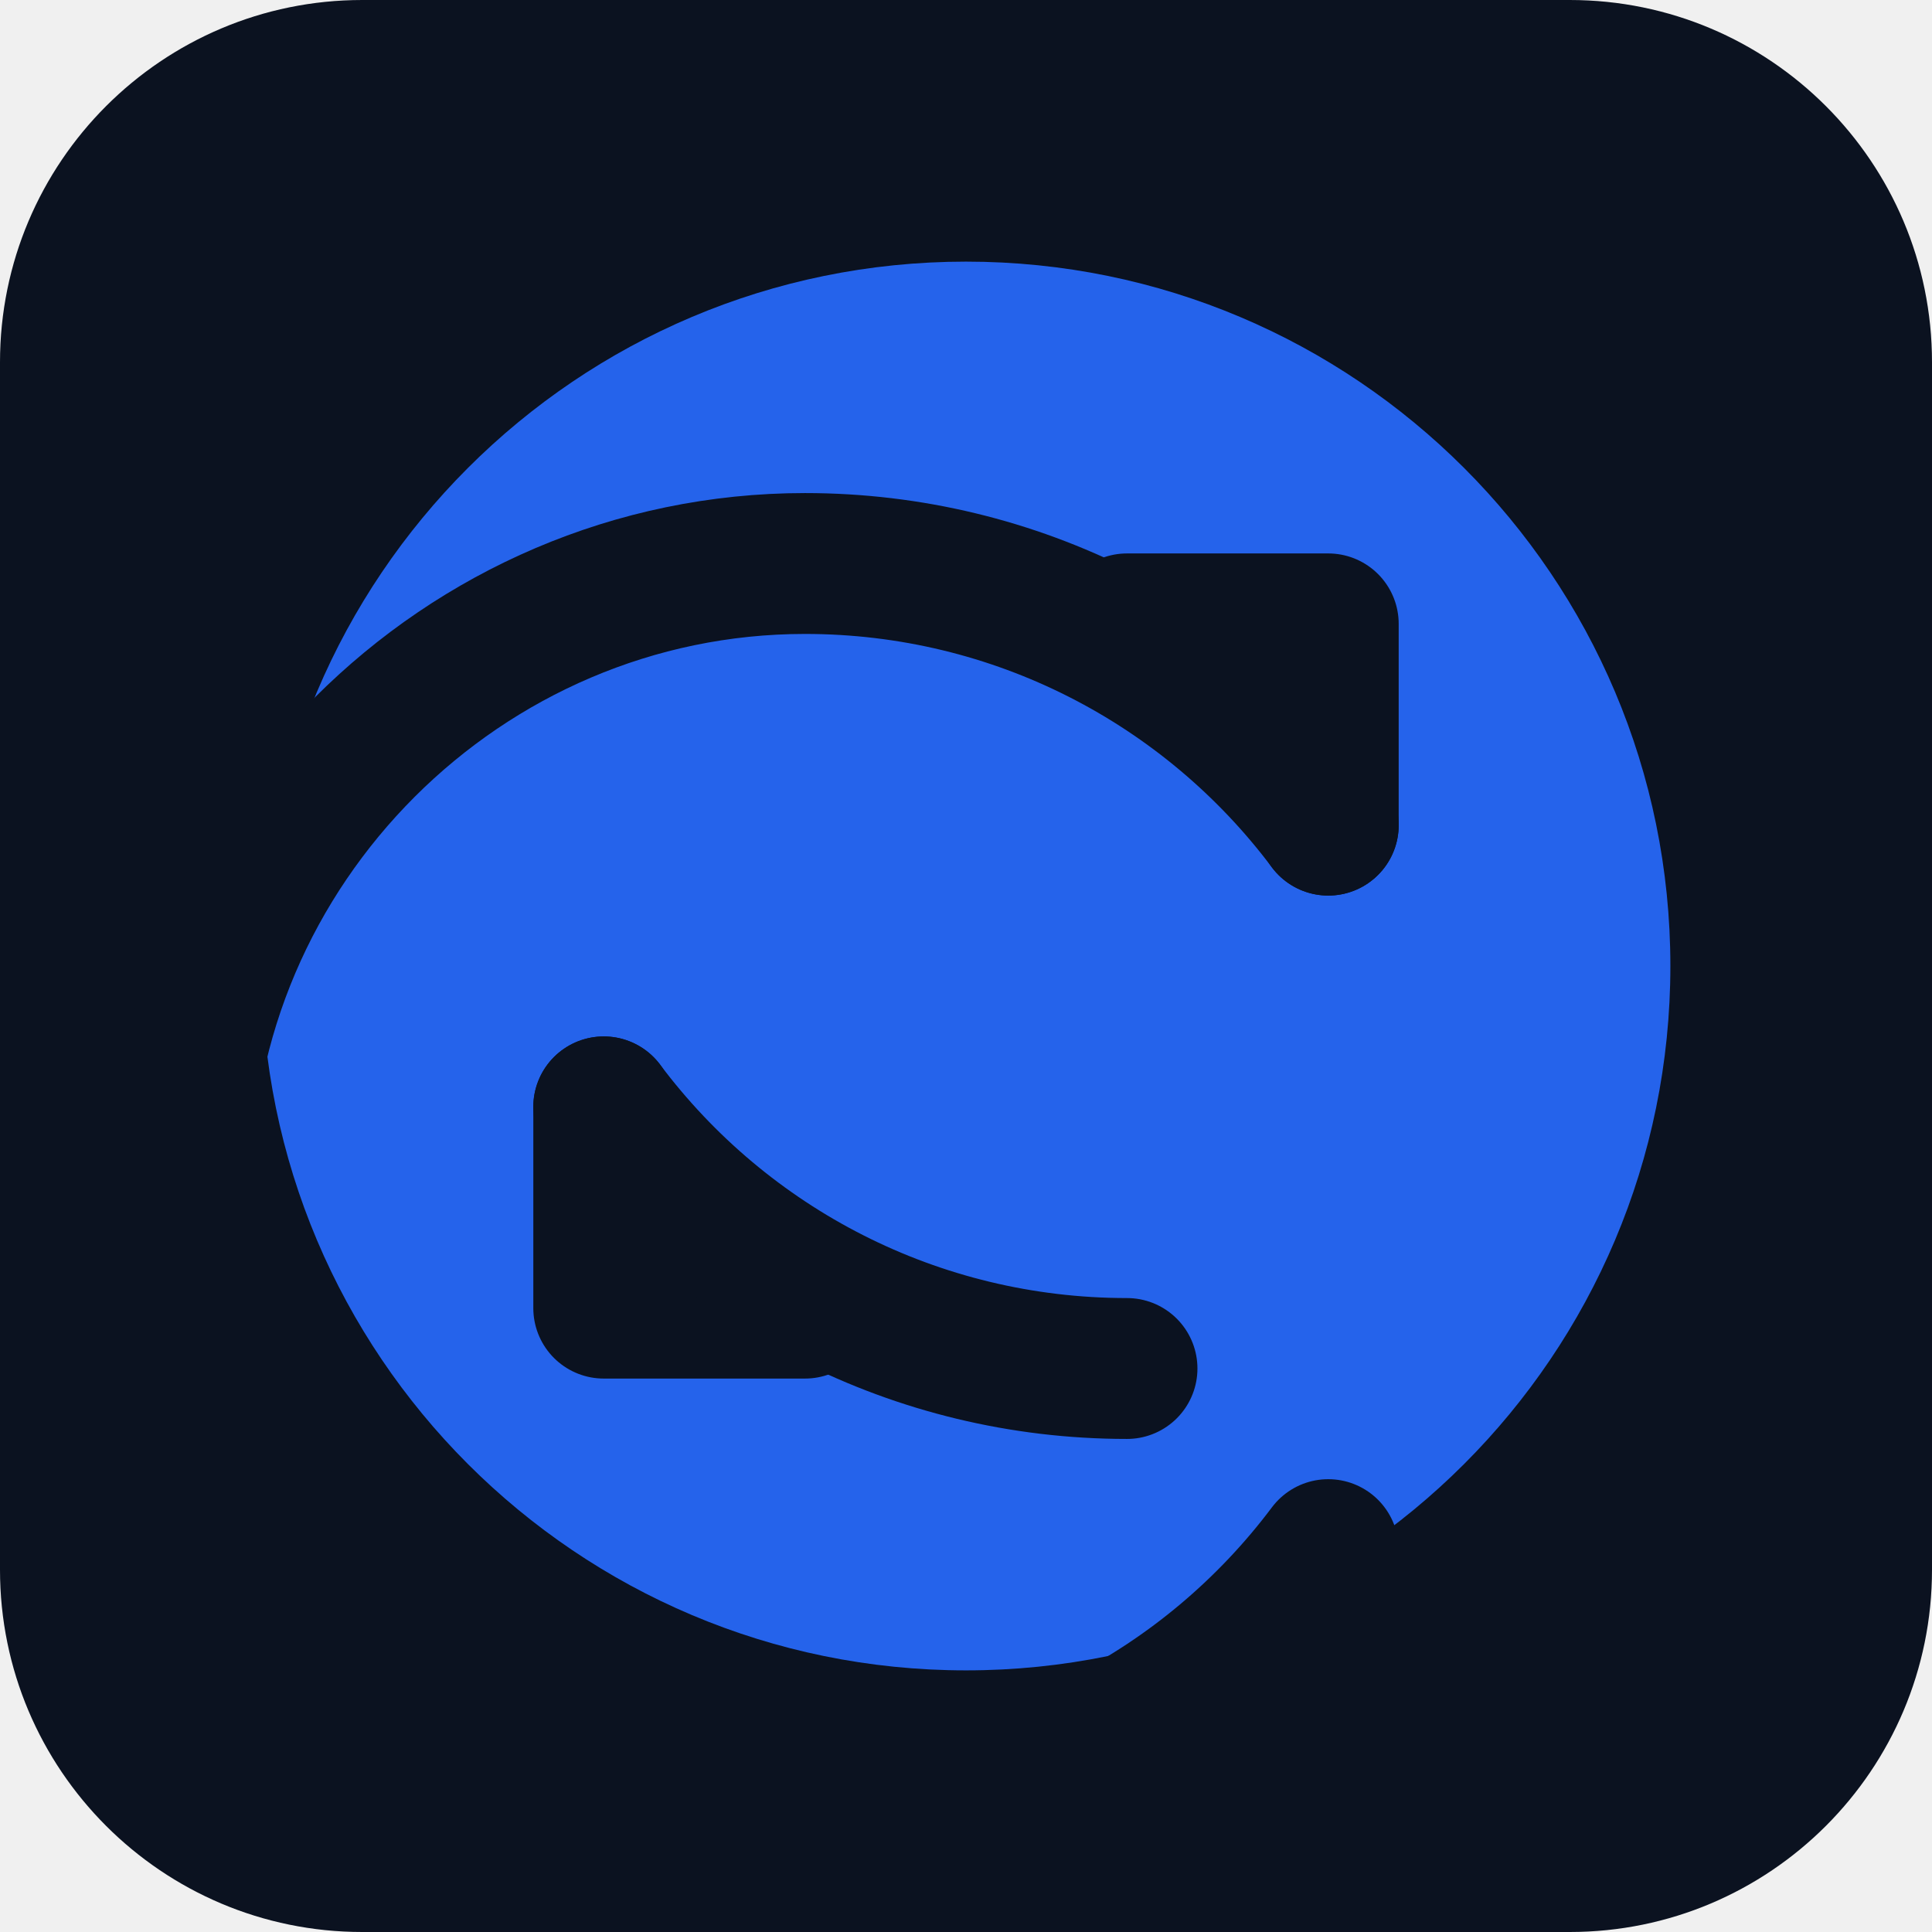
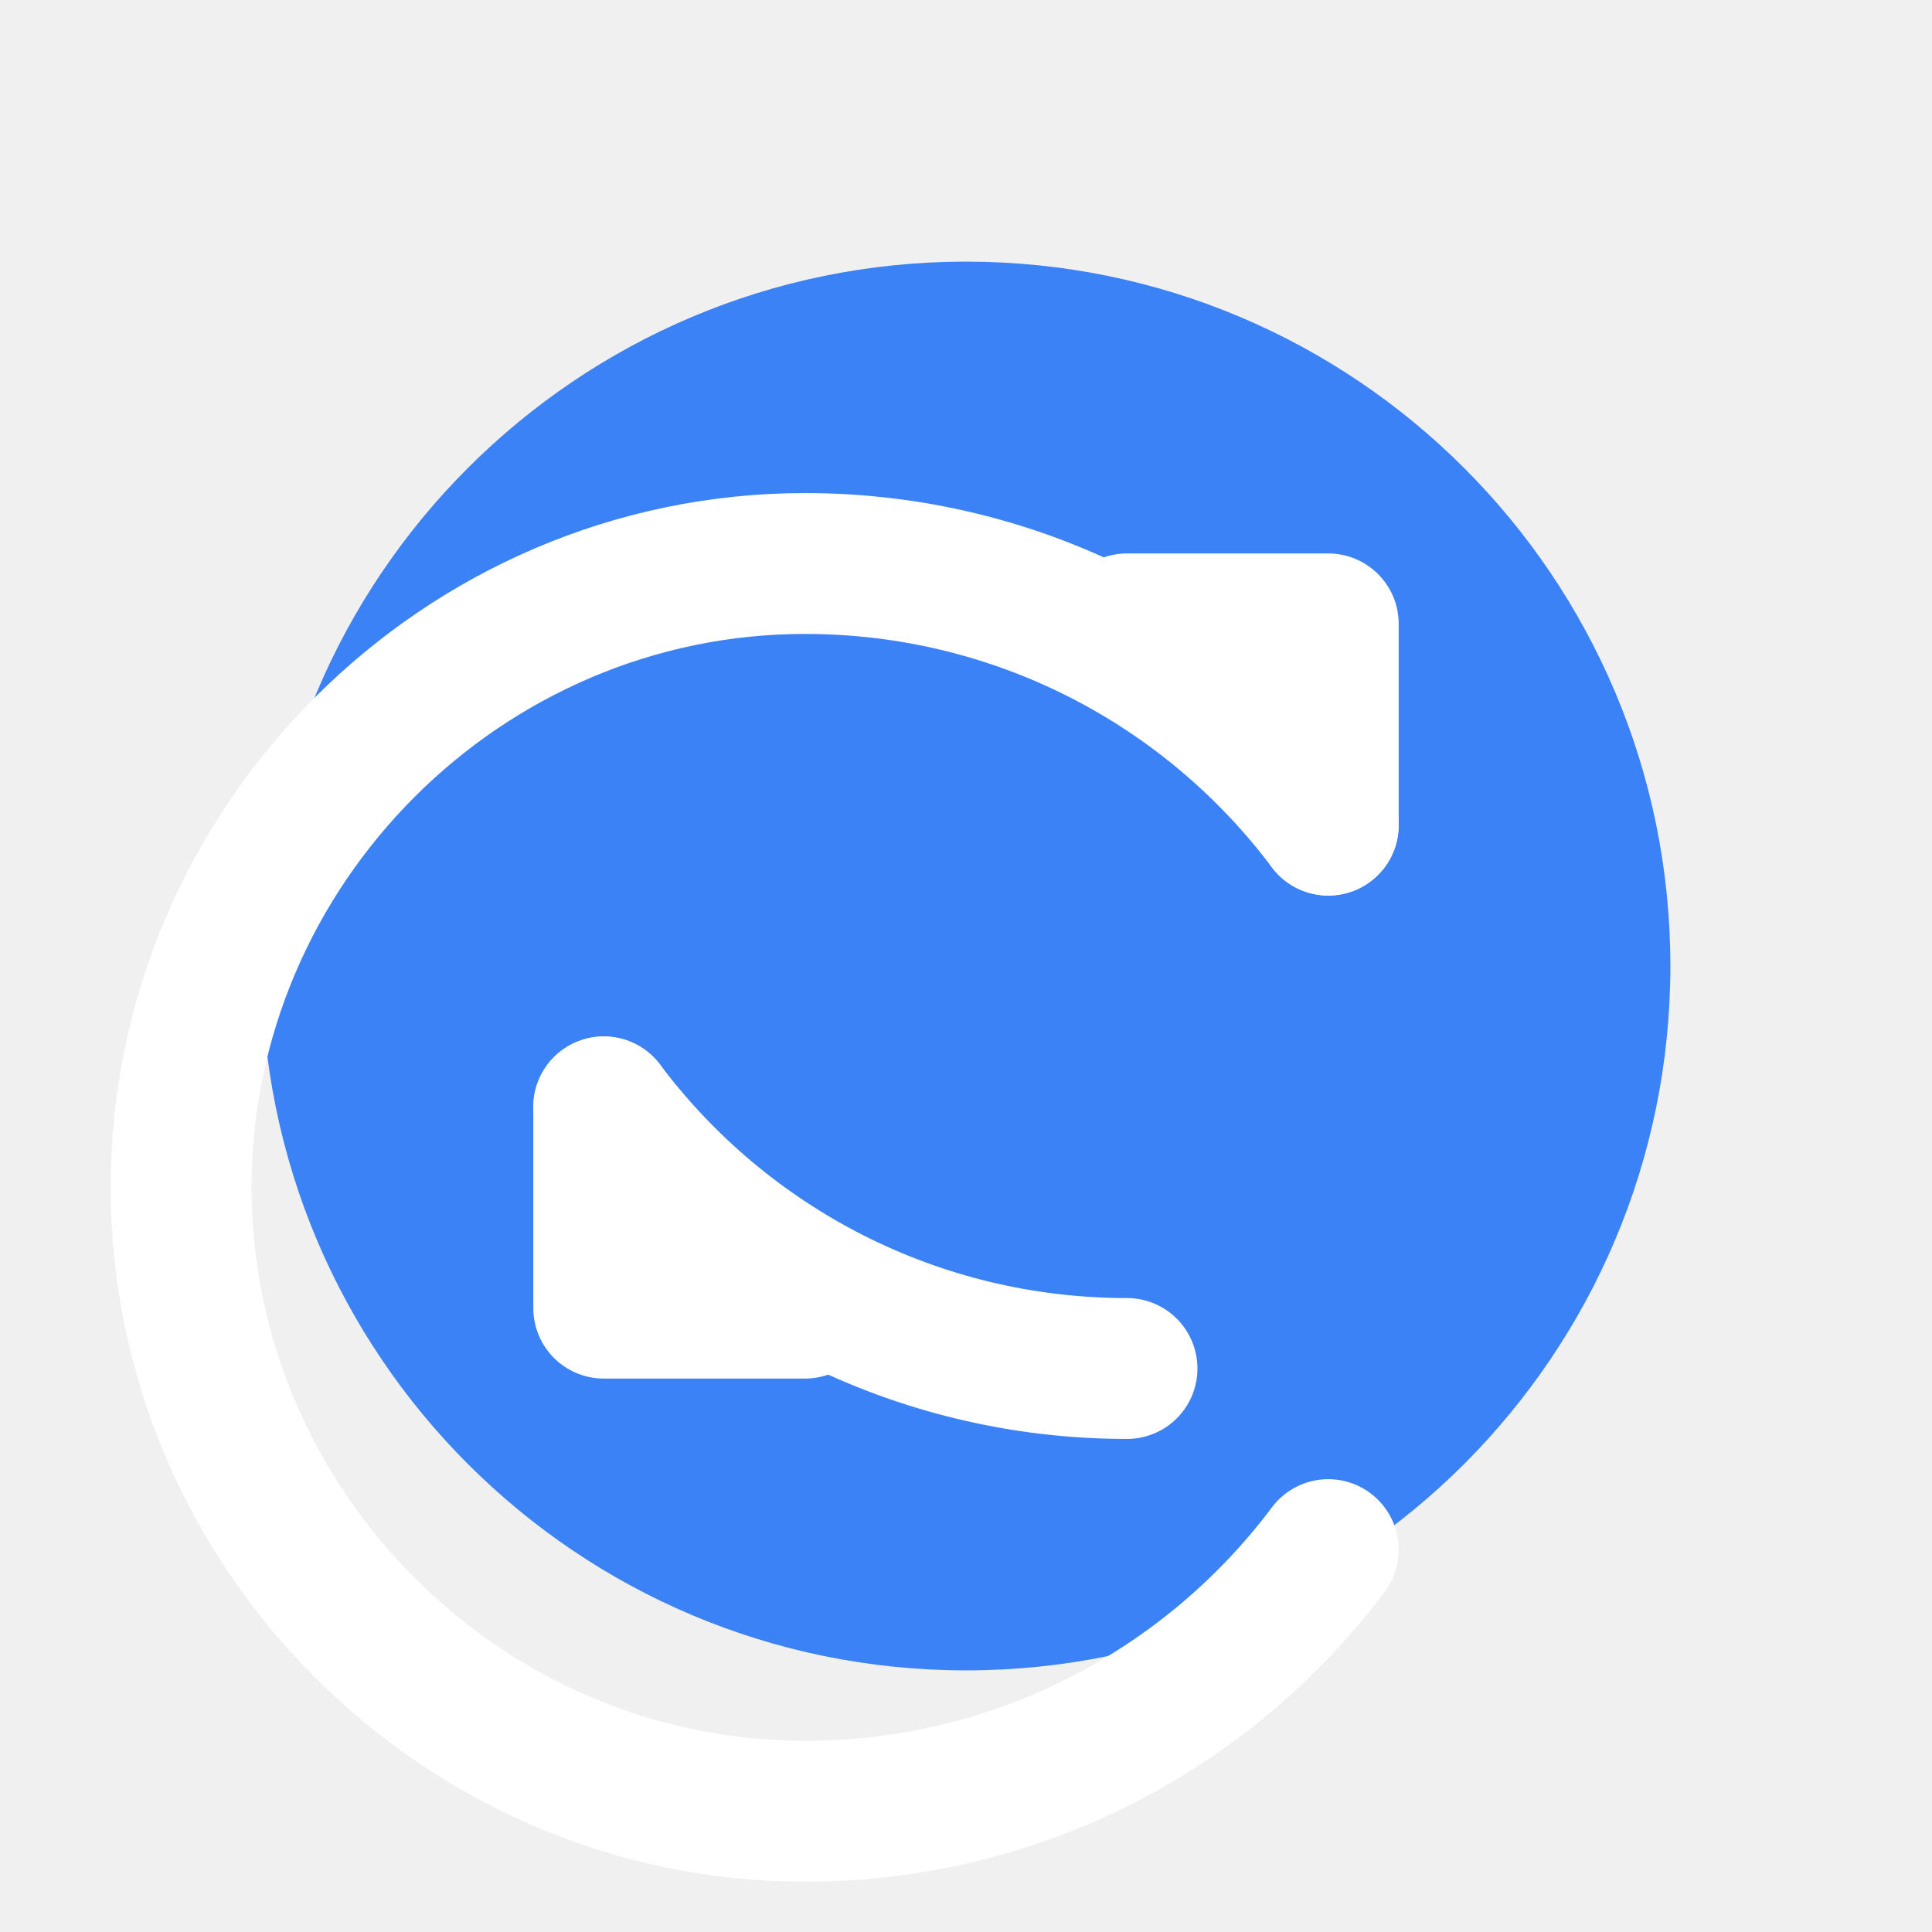
<svg xmlns="http://www.w3.org/2000/svg" width="192" height="192" viewBox="0 0 192 192">
-   <rect width="192" height="192" rx="36" fill="#0b1220" />
-   <circle cx="96" cy="96" r="70" fill="#2563eb" />
-   <path d="M112 62h20v20" stroke="#0b1220" stroke-width="14" stroke-linecap="round" stroke-linejoin="round" />
-   <path d="M132 82c-12-16-31-26-52-26-34 0-62 28-62 62s28 62 62 62c21 0 40-10 52-26" fill="none" stroke="#0b1220" stroke-width="14" stroke-linecap="round" />
-   <path d="M80 130H60v-20" stroke="#0b1220" stroke-width="14" stroke-linecap="round" stroke-linejoin="round" />
-   <path d="M60 110c12 16 31 26 52 26" fill="none" stroke="#0b1220" stroke-width="14" stroke-linecap="round" />
+   <circle cx="96" cy="96" r="70" fill="#3b82f6" />
+   <path d="M112 62h20v20" stroke="#ffffff" stroke-width="14" stroke-linecap="round" stroke-linejoin="round" />
+   <path d="M132 82c-12-16-31-26-52-26-34 0-62 28-62 62s28 62 62 62c21 0 40-10 52-26" fill="none" stroke="#ffffff" stroke-width="14" stroke-linecap="round" />
+   <path d="M80 130H60v-20" stroke="#ffffff" stroke-width="14" stroke-linecap="round" stroke-linejoin="round" />
+   <path d="M60 110c12 16 31 26 52 26" fill="none" stroke="#ffffff" stroke-width="14" stroke-linecap="round" />
</svg>
